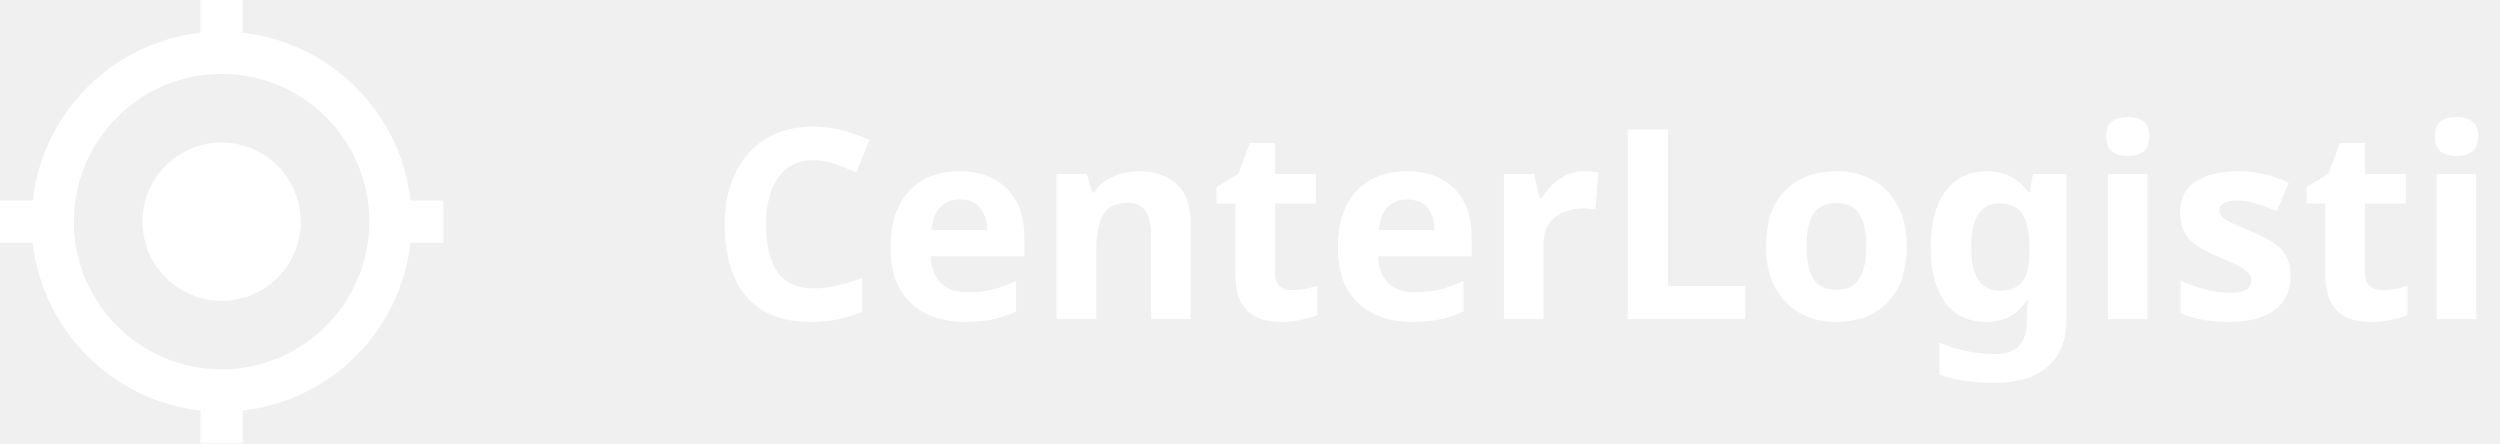
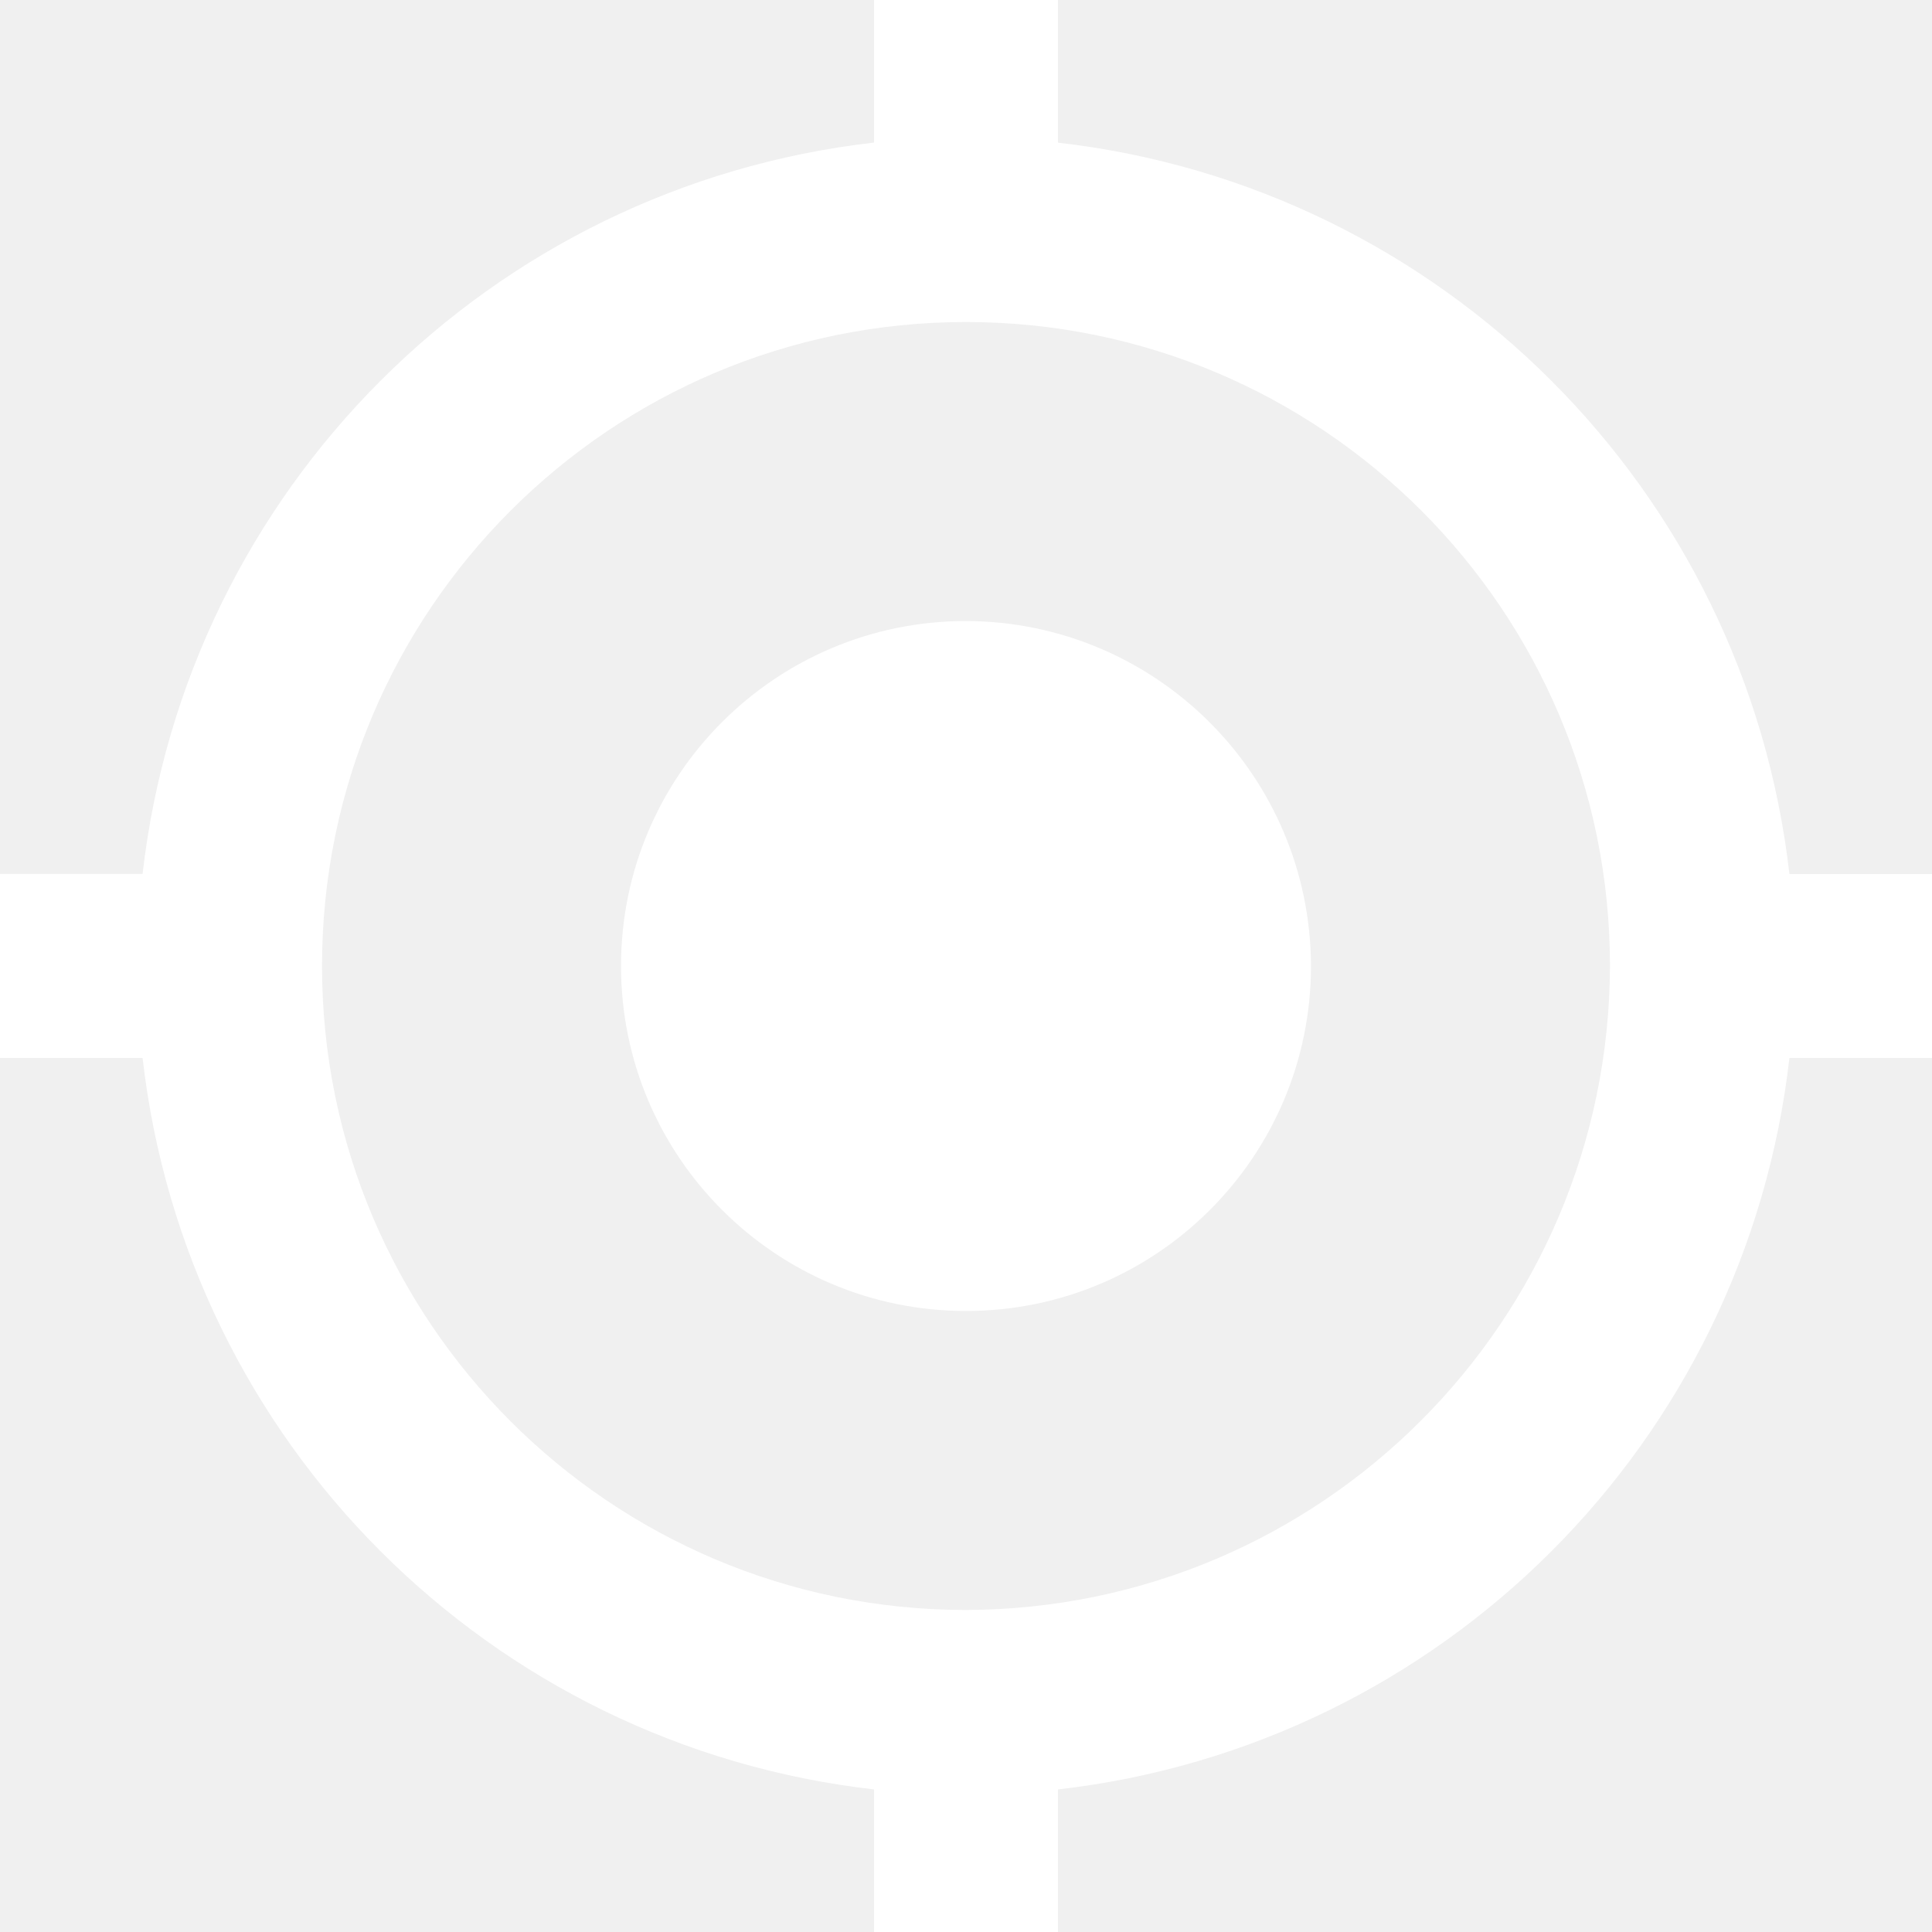
- <svg xmlns="http://www.w3.org/2000/svg" width="141" height="25" viewBox="0 0 141 25">
-   <g id="logo" transform="translate(-50 -31)">
-     <path id="_ionicons_svg_md-locate" d="M44.5,40.036A4.464,4.464,0,1,0,48.964,44.5,4.477,4.477,0,0,0,44.5,40.036ZM55.155,43.31a10.755,10.755,0,0,0-9.465-9.464V32H43.31v1.845a10.755,10.755,0,0,0-9.465,9.464H32V45.69h1.845a10.755,10.755,0,0,0,9.465,9.465V57H45.69V55.155a10.755,10.755,0,0,0,9.465-9.465H57V43.31ZM44.5,52.833A8.333,8.333,0,1,1,52.833,44.5,8.358,8.358,0,0,1,44.5,52.833Z" transform="translate(18 -1)" fill="#fff" />
-     <text id="CenterLogistic" transform="translate(90 49)" fill="#fff" font-size="15" font-family="SegoeUI-Bold, Segoe UI" font-weight="700">
-       <tspan x="0" y="0">CenterLogistic</tspan>
-     </text>
-   </g>
+ <svg xmlns="http://www.w3.org/2000/svg" width="25" height="25" viewBox="0 0 25 25">
+   <path id="_ionicons_svg_md-locate" d="M44.5,40.036A4.464,4.464,0,1,0,48.964,44.5,4.477,4.477,0,0,0,44.5,40.036ZM55.155,43.31a10.755,10.755,0,0,0-9.465-9.464V32H43.31v1.845a10.755,10.755,0,0,0-9.465,9.464H32V45.69h1.845a10.755,10.755,0,0,0,9.465,9.465V57H45.69V55.155a10.755,10.755,0,0,0,9.465-9.465H57V43.31ZM44.5,52.833A8.333,8.333,0,1,1,52.833,44.5,8.358,8.358,0,0,1,44.5,52.833Z" transform="translate(-32 -32)" fill="#fff" />
</svg>
